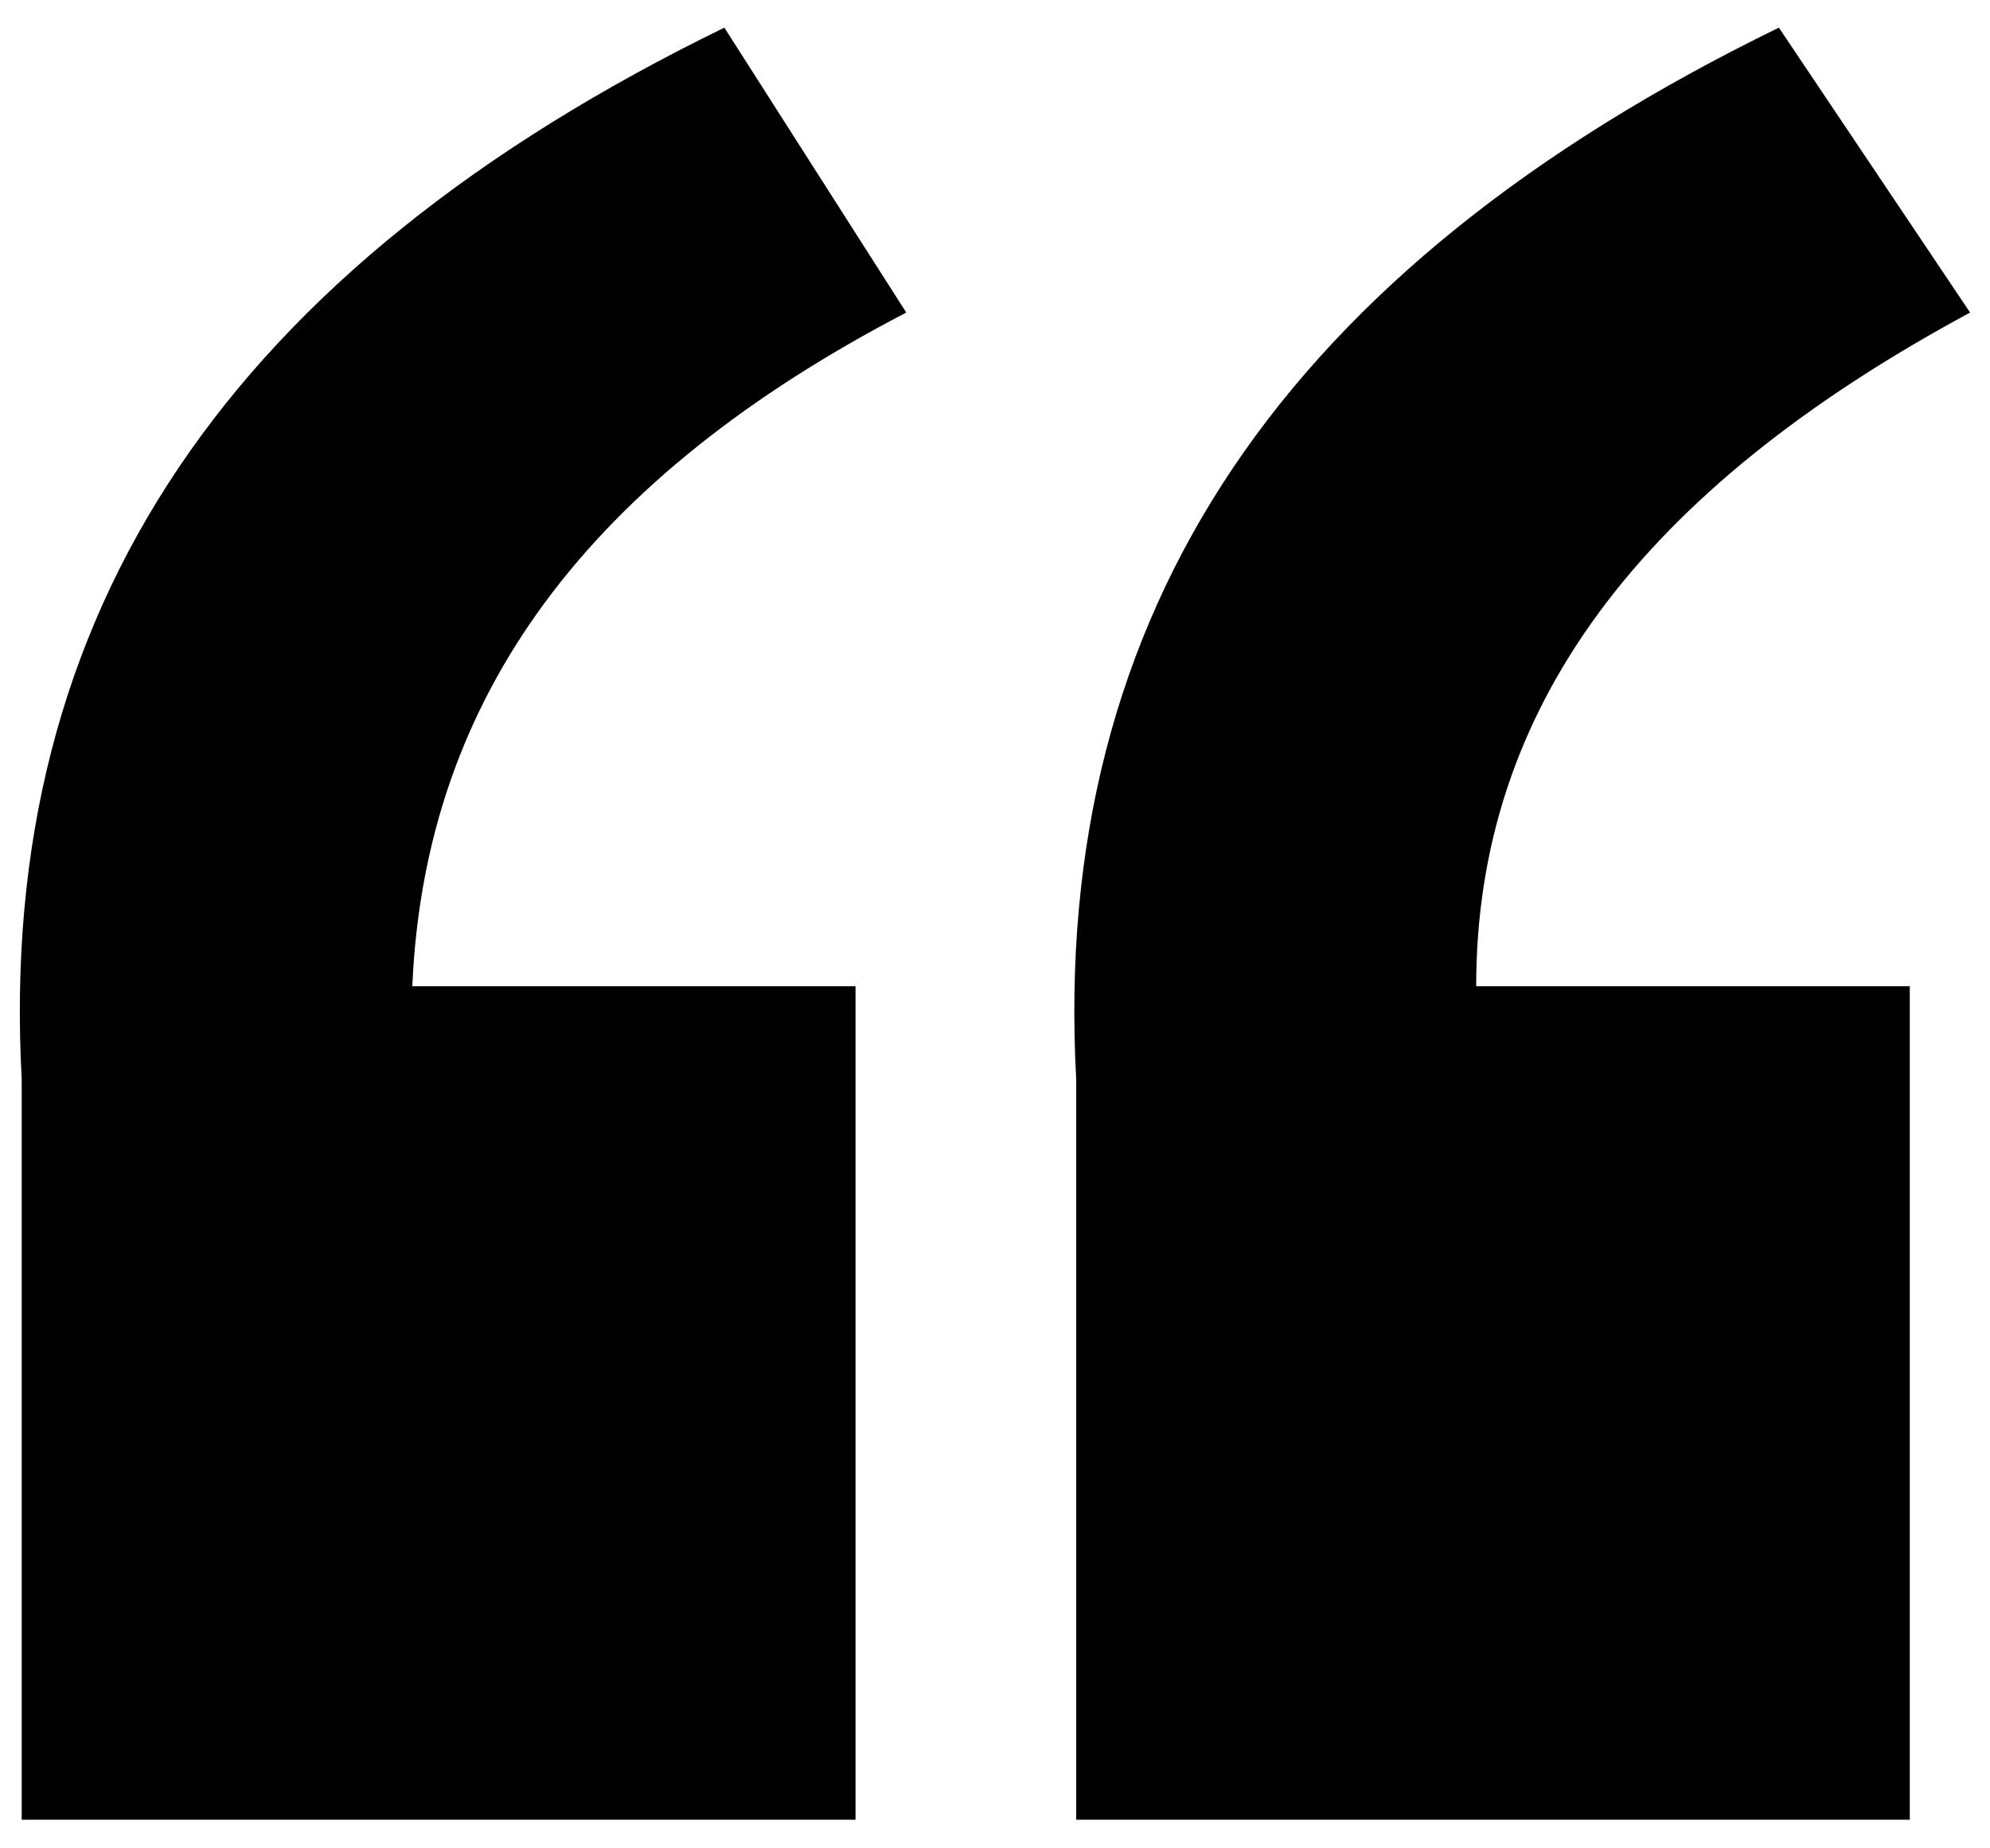
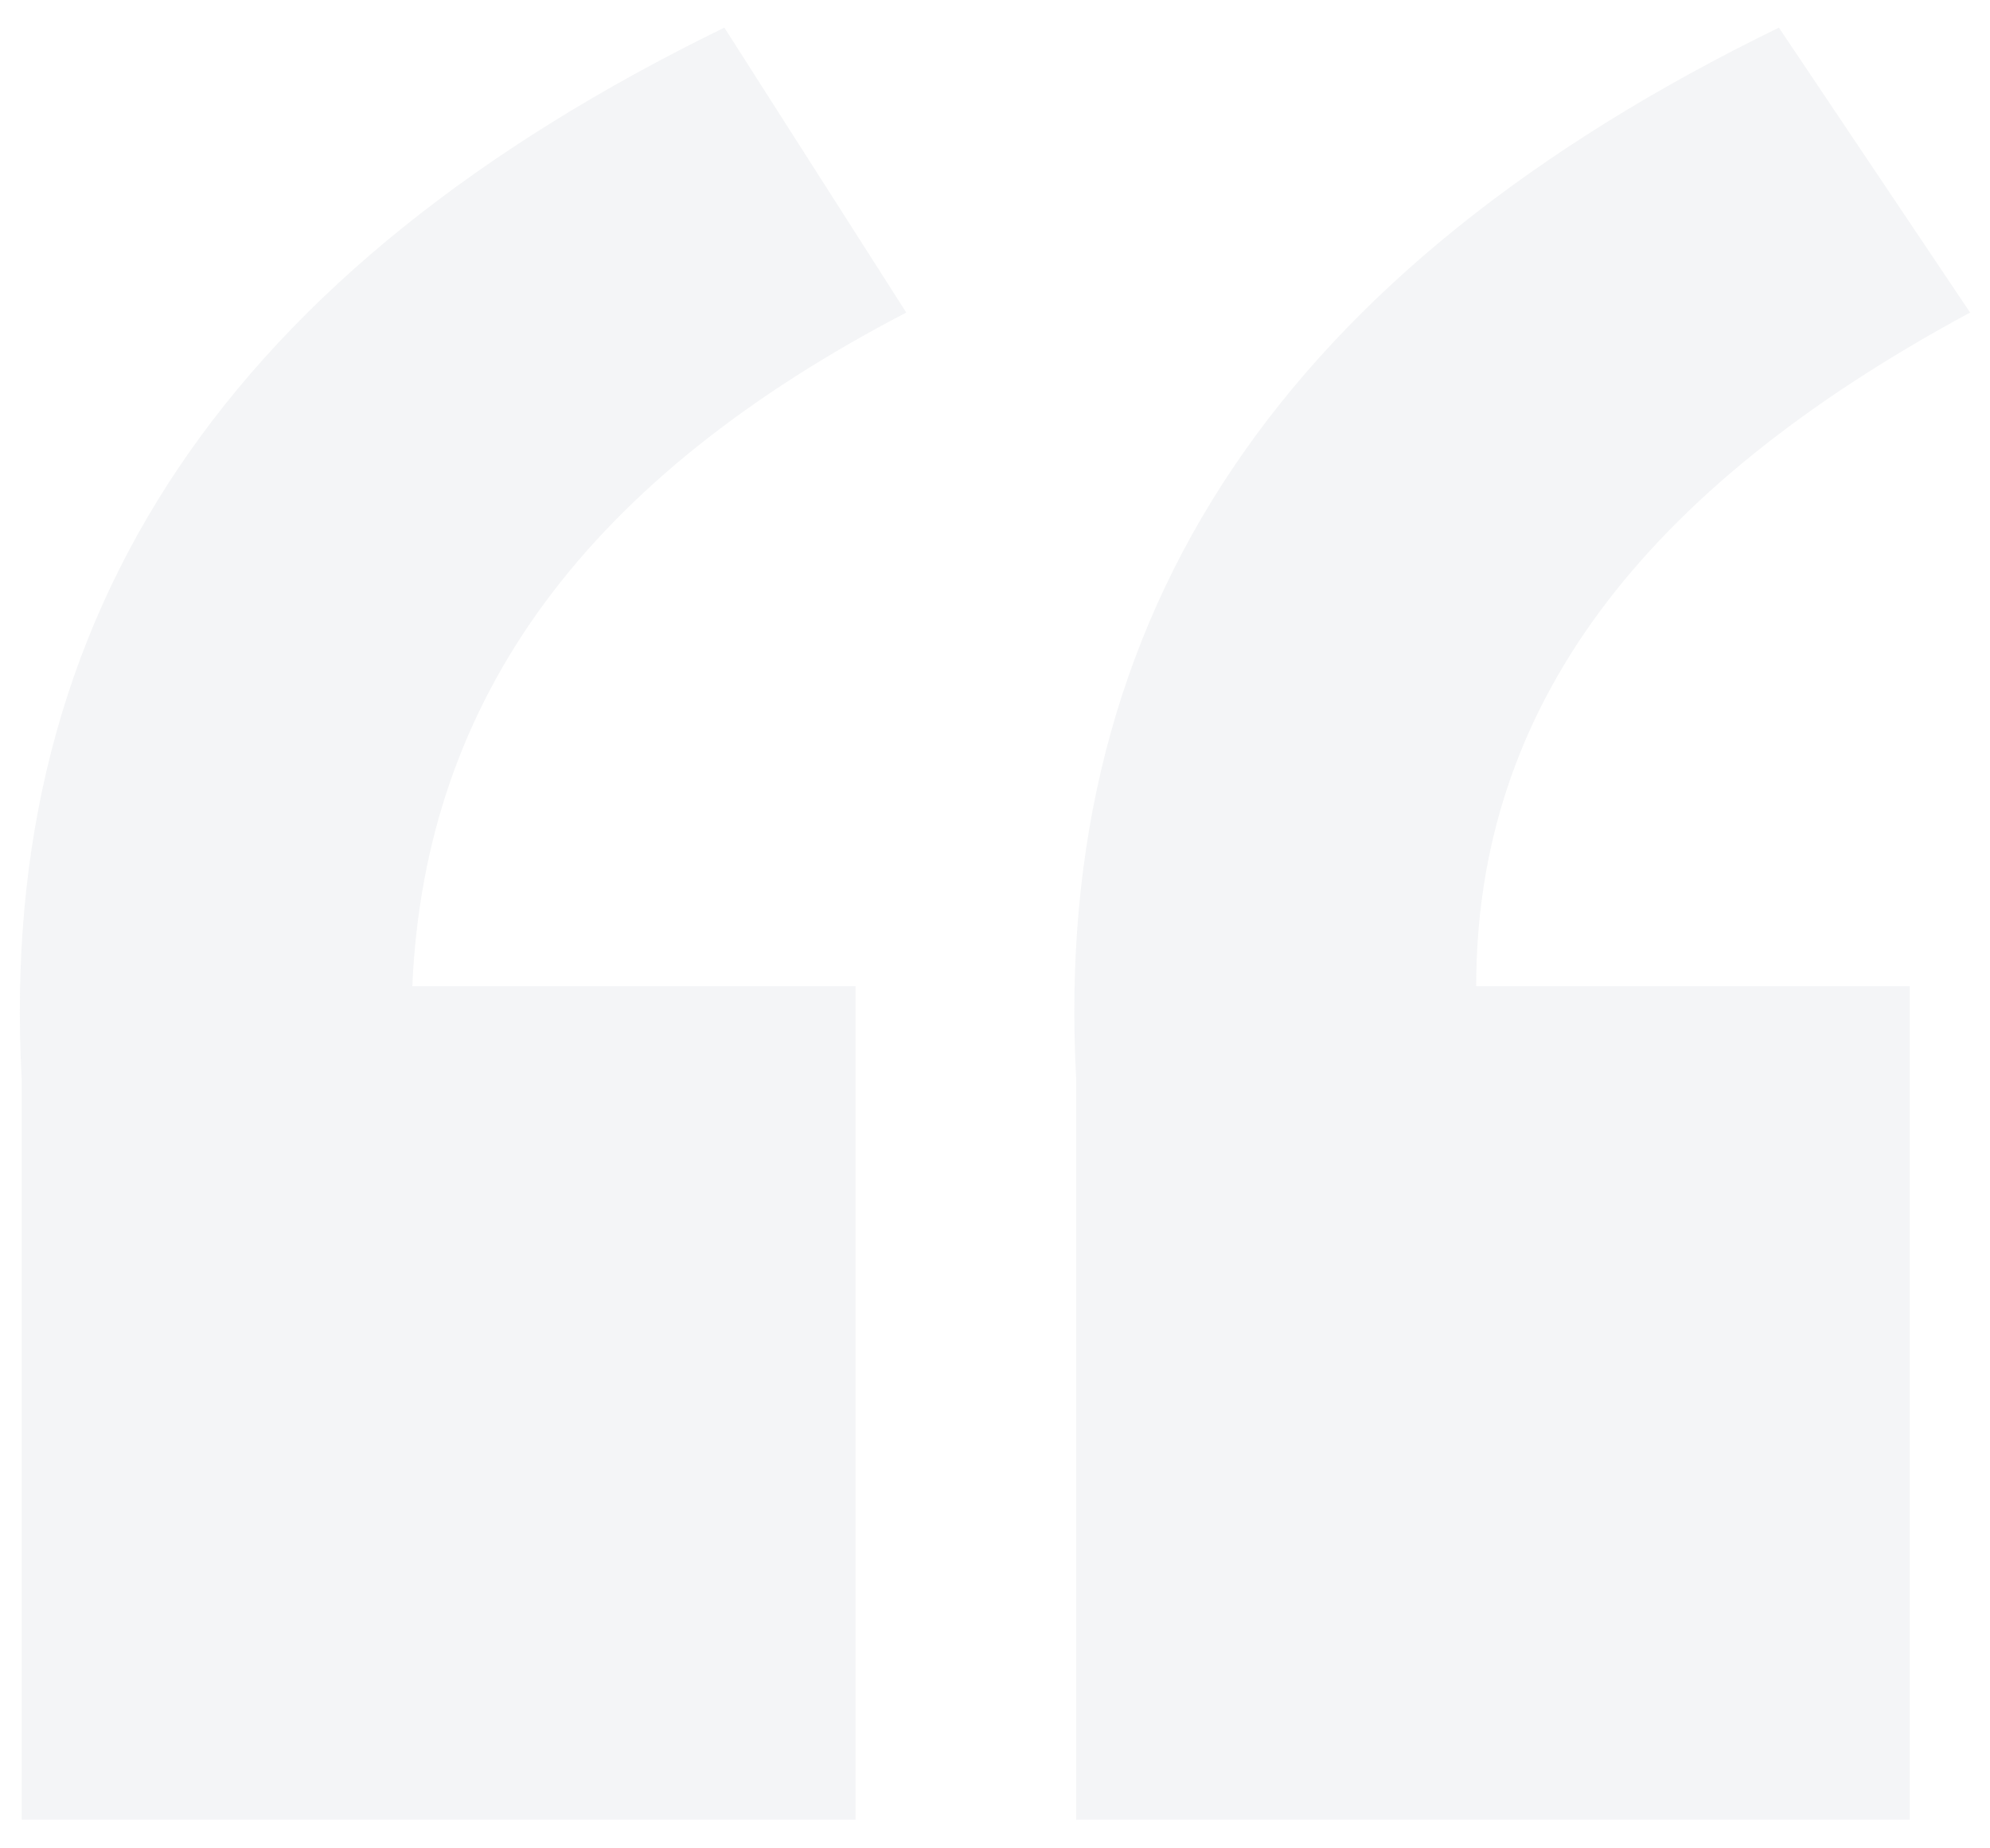
<svg xmlns="http://www.w3.org/2000/svg" width="56" height="52" viewBox="0 0 56 52" fill="none">
-   <path d="M41.446 27.758H53.743V51.217H30.285V30.374C29.568 17.197 36.165 7.554 50.059 0.778L55.44 8.797C46.172 13.792 41.541 19.93 41.541 27.758H41.446ZM11.777 27.758H24.075V51.217H0.611V30.374C-0.106 17.197 6.491 7.554 20.384 0.778L25.503 8.797C16.593 13.434 11.956 19.566 11.603 27.758H11.777Z" fill="black" />
+   <path d="M41.446 27.758H53.743V51.217H30.285V30.374C29.568 17.197 36.165 7.554 50.059 0.778L55.44 8.797C46.172 13.792 41.541 19.93 41.541 27.758H41.446ZM11.777 27.758H24.075V51.217H0.611V30.374C-0.106 17.197 6.491 7.554 20.384 0.778L25.503 8.797C16.593 13.434 11.956 19.566 11.603 27.758H11.777Z" fill="rgb(180 187 198)" opacity="0.15" />
</svg>
